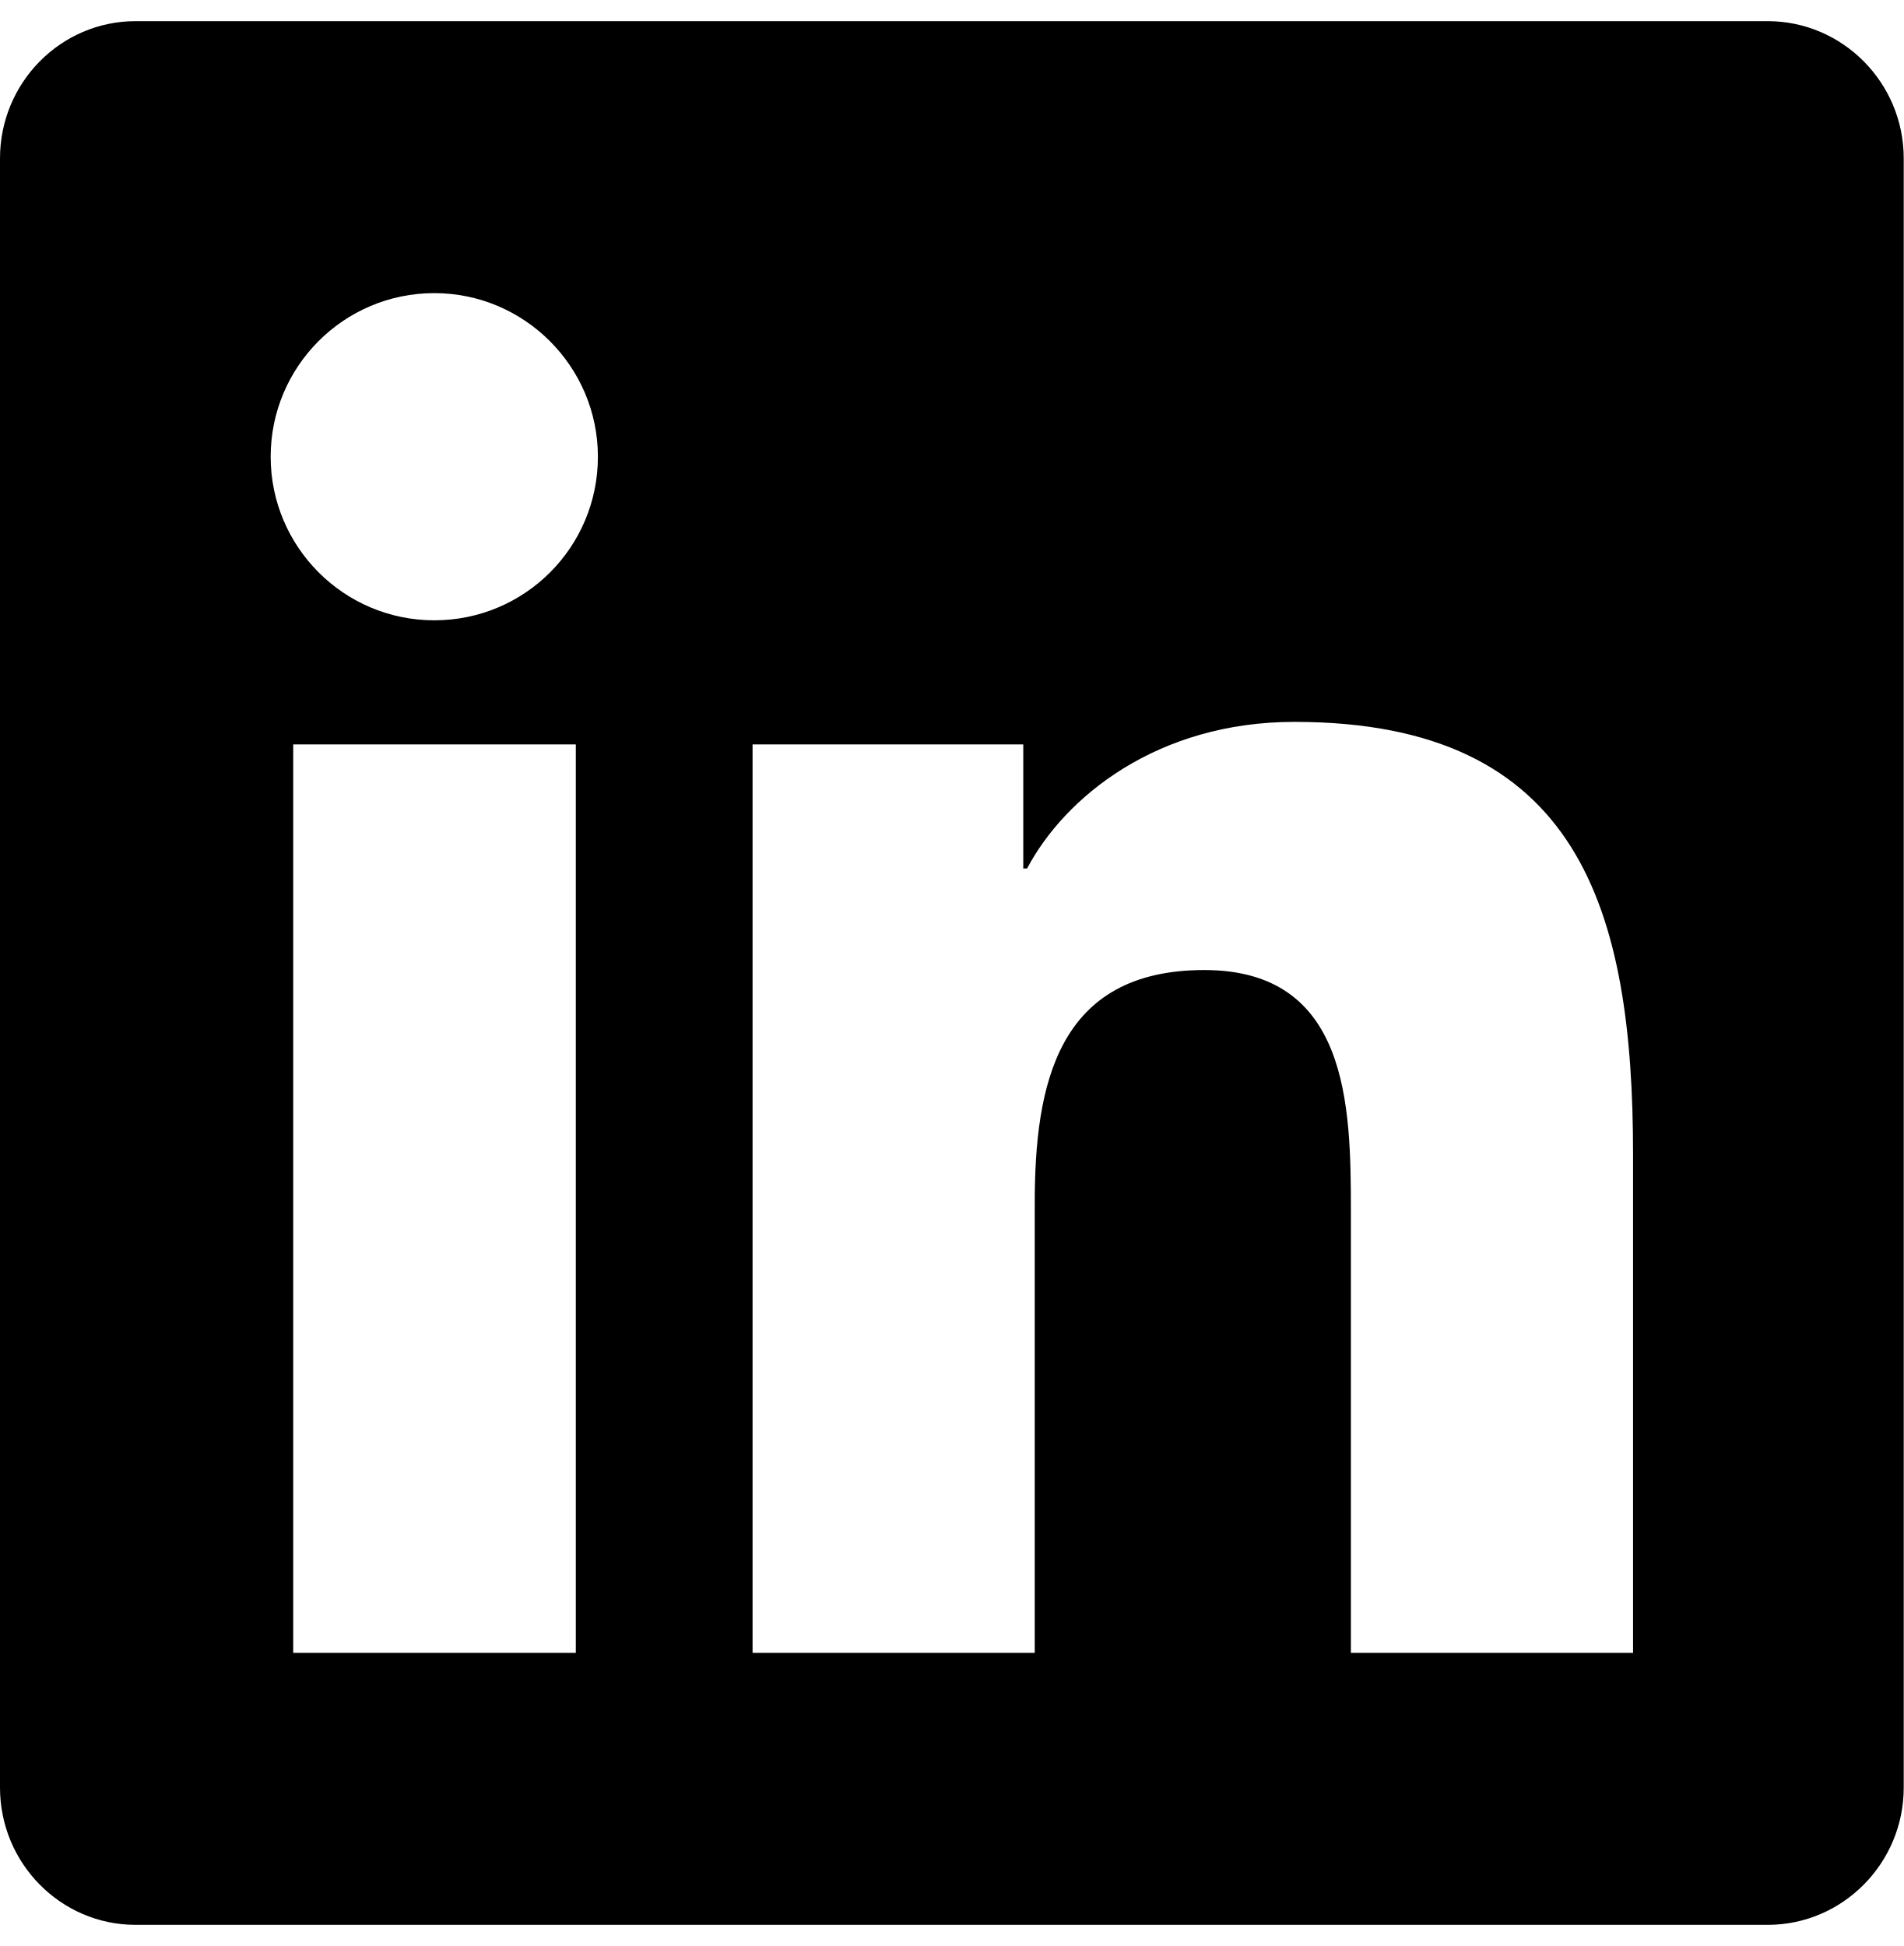
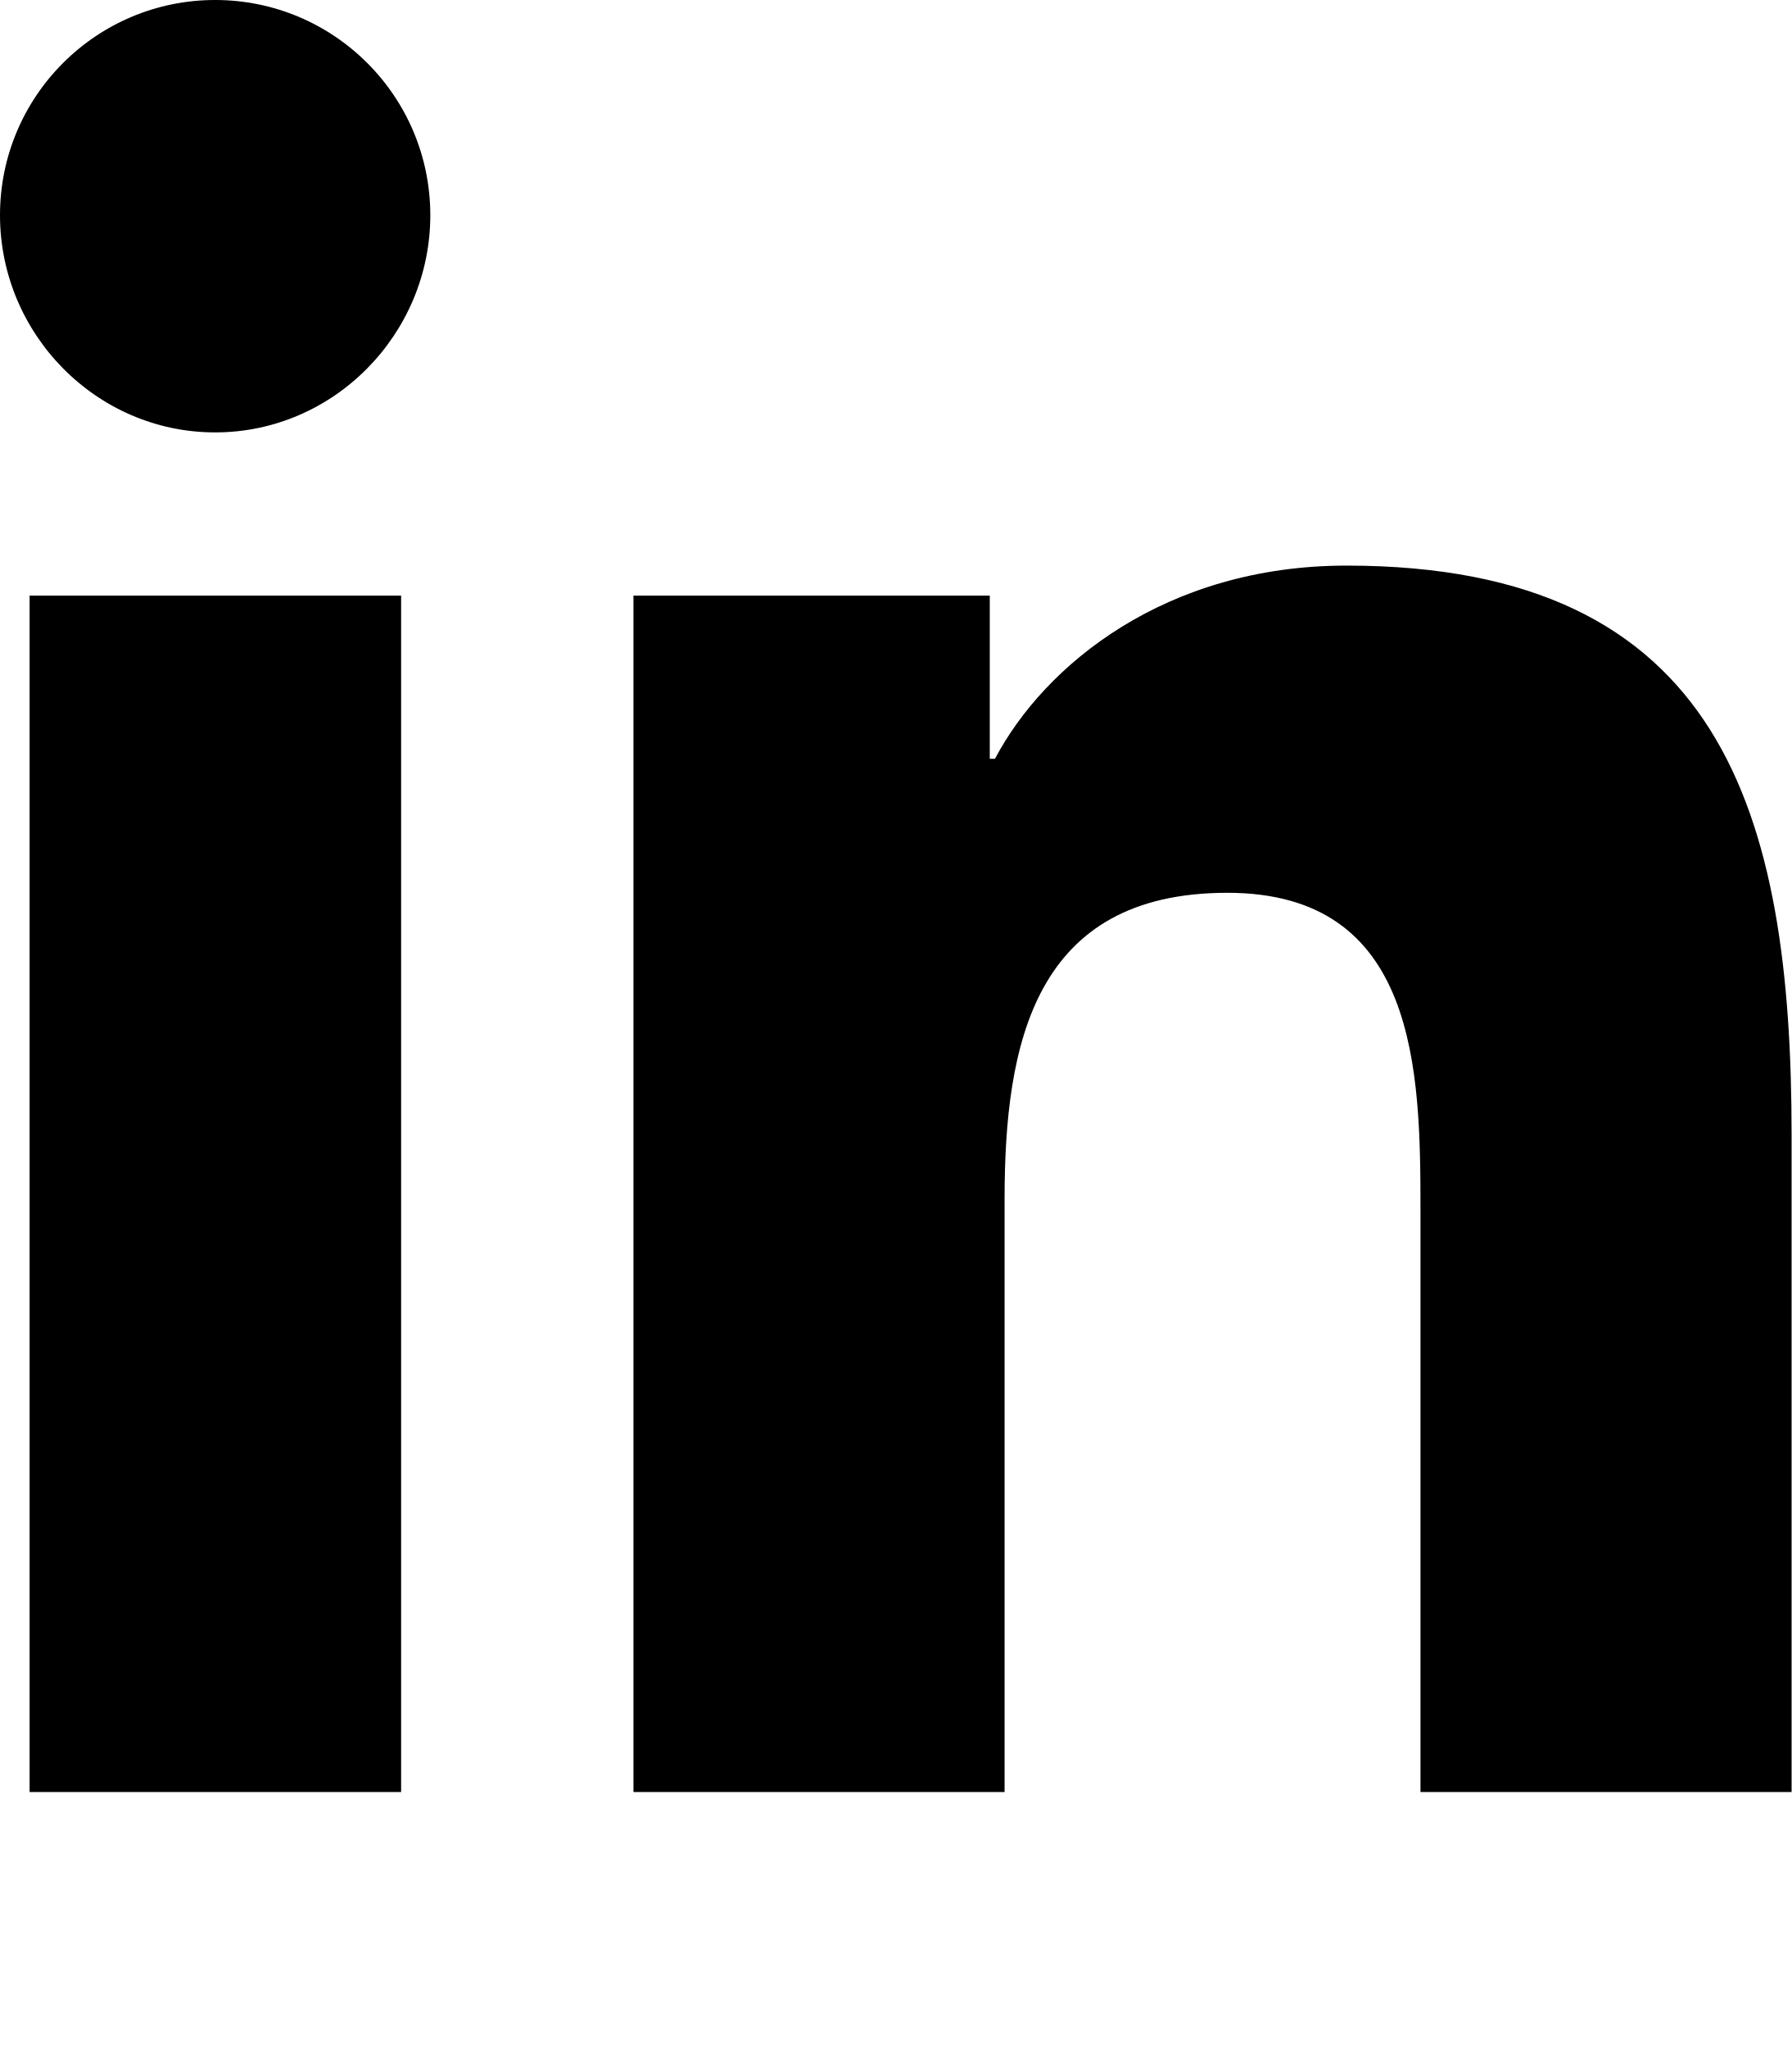
- <svg xmlns="http://www.w3.org/2000/svg" width="45" height="46" viewBox="0 0 45 46" fill="none">
-   <path d="M41.786 0.5H3.204C1.436 0.5 0 1.956 0 3.744V42.256C0 44.044 1.436 45.5 3.204 45.5H41.786C43.554 45.5 45 44.044 45 42.256V3.744C45 1.956 43.554 0.5 41.786 0.5ZM13.6 39.071H6.931V17.596H13.611V39.071H13.6ZM10.266 14.663C8.126 14.663 6.398 12.925 6.398 10.796C6.398 8.666 8.126 6.929 10.266 6.929C12.395 6.929 14.133 8.666 14.133 10.796C14.133 12.935 12.405 14.663 10.266 14.663ZM38.602 39.071H31.932V28.625C31.932 26.134 31.882 22.93 28.466 22.93C24.991 22.93 24.459 25.642 24.459 28.444V39.071H17.789V17.596H24.188V20.529H24.278C25.172 18.841 27.352 17.064 30.596 17.064C37.346 17.064 38.602 21.513 38.602 27.299V39.071Z" fill="black" />
+ <svg xmlns="http://www.w3.org/2000/svg" viewBox="0 0 448 512">
+   <path d="M100.3 448H7.4V148.9h92.9zM53.8 108.1C24.1 108.1 0 83.5 0 53.8a53.8 53.8 0 0 1 107.6 0c0 29.7-24.1 54.3-53.8 54.3zM447.9 448h-92.7V302.4c0-34.7-.7-79.2-48.3-79.2-48.3 0-55.7 37.7-55.7 76.7V448h-92.8V148.9h89.1v40.8h1.3c12.4-23.5 42.7-48.3 87.9-48.3 94 0 111.3 61.9 111.3 142.3V448z" />
</svg>
